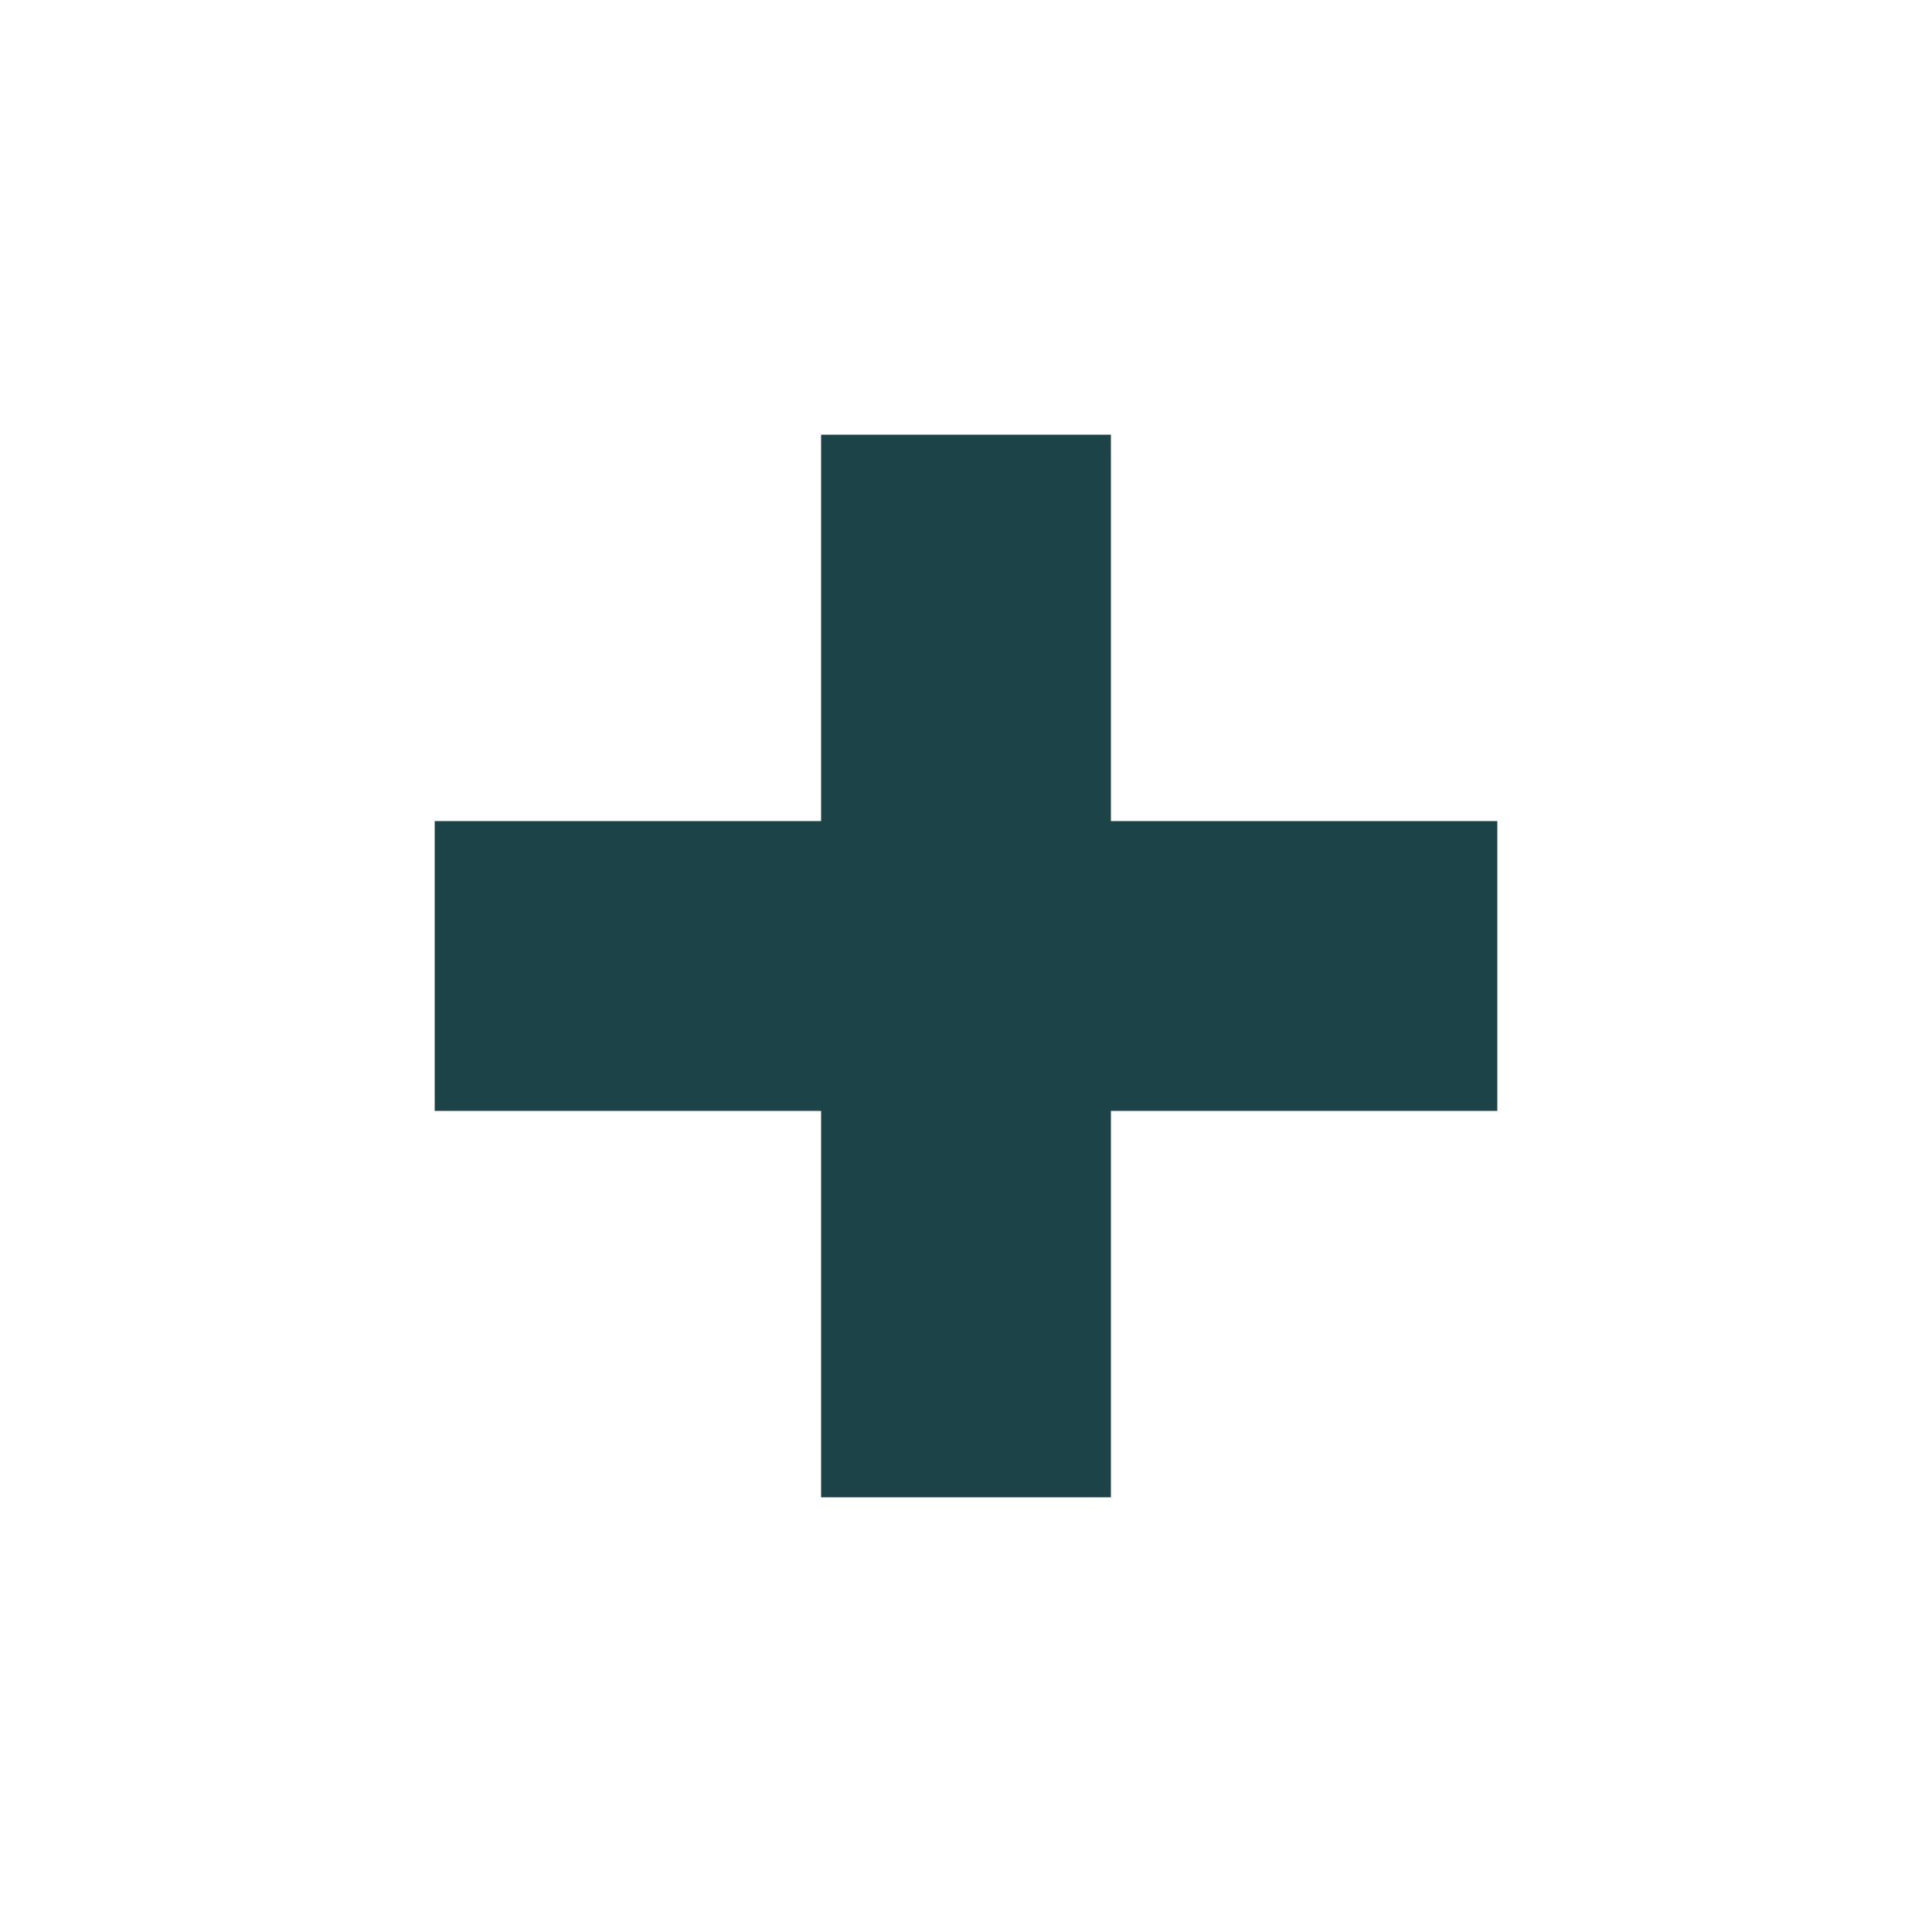
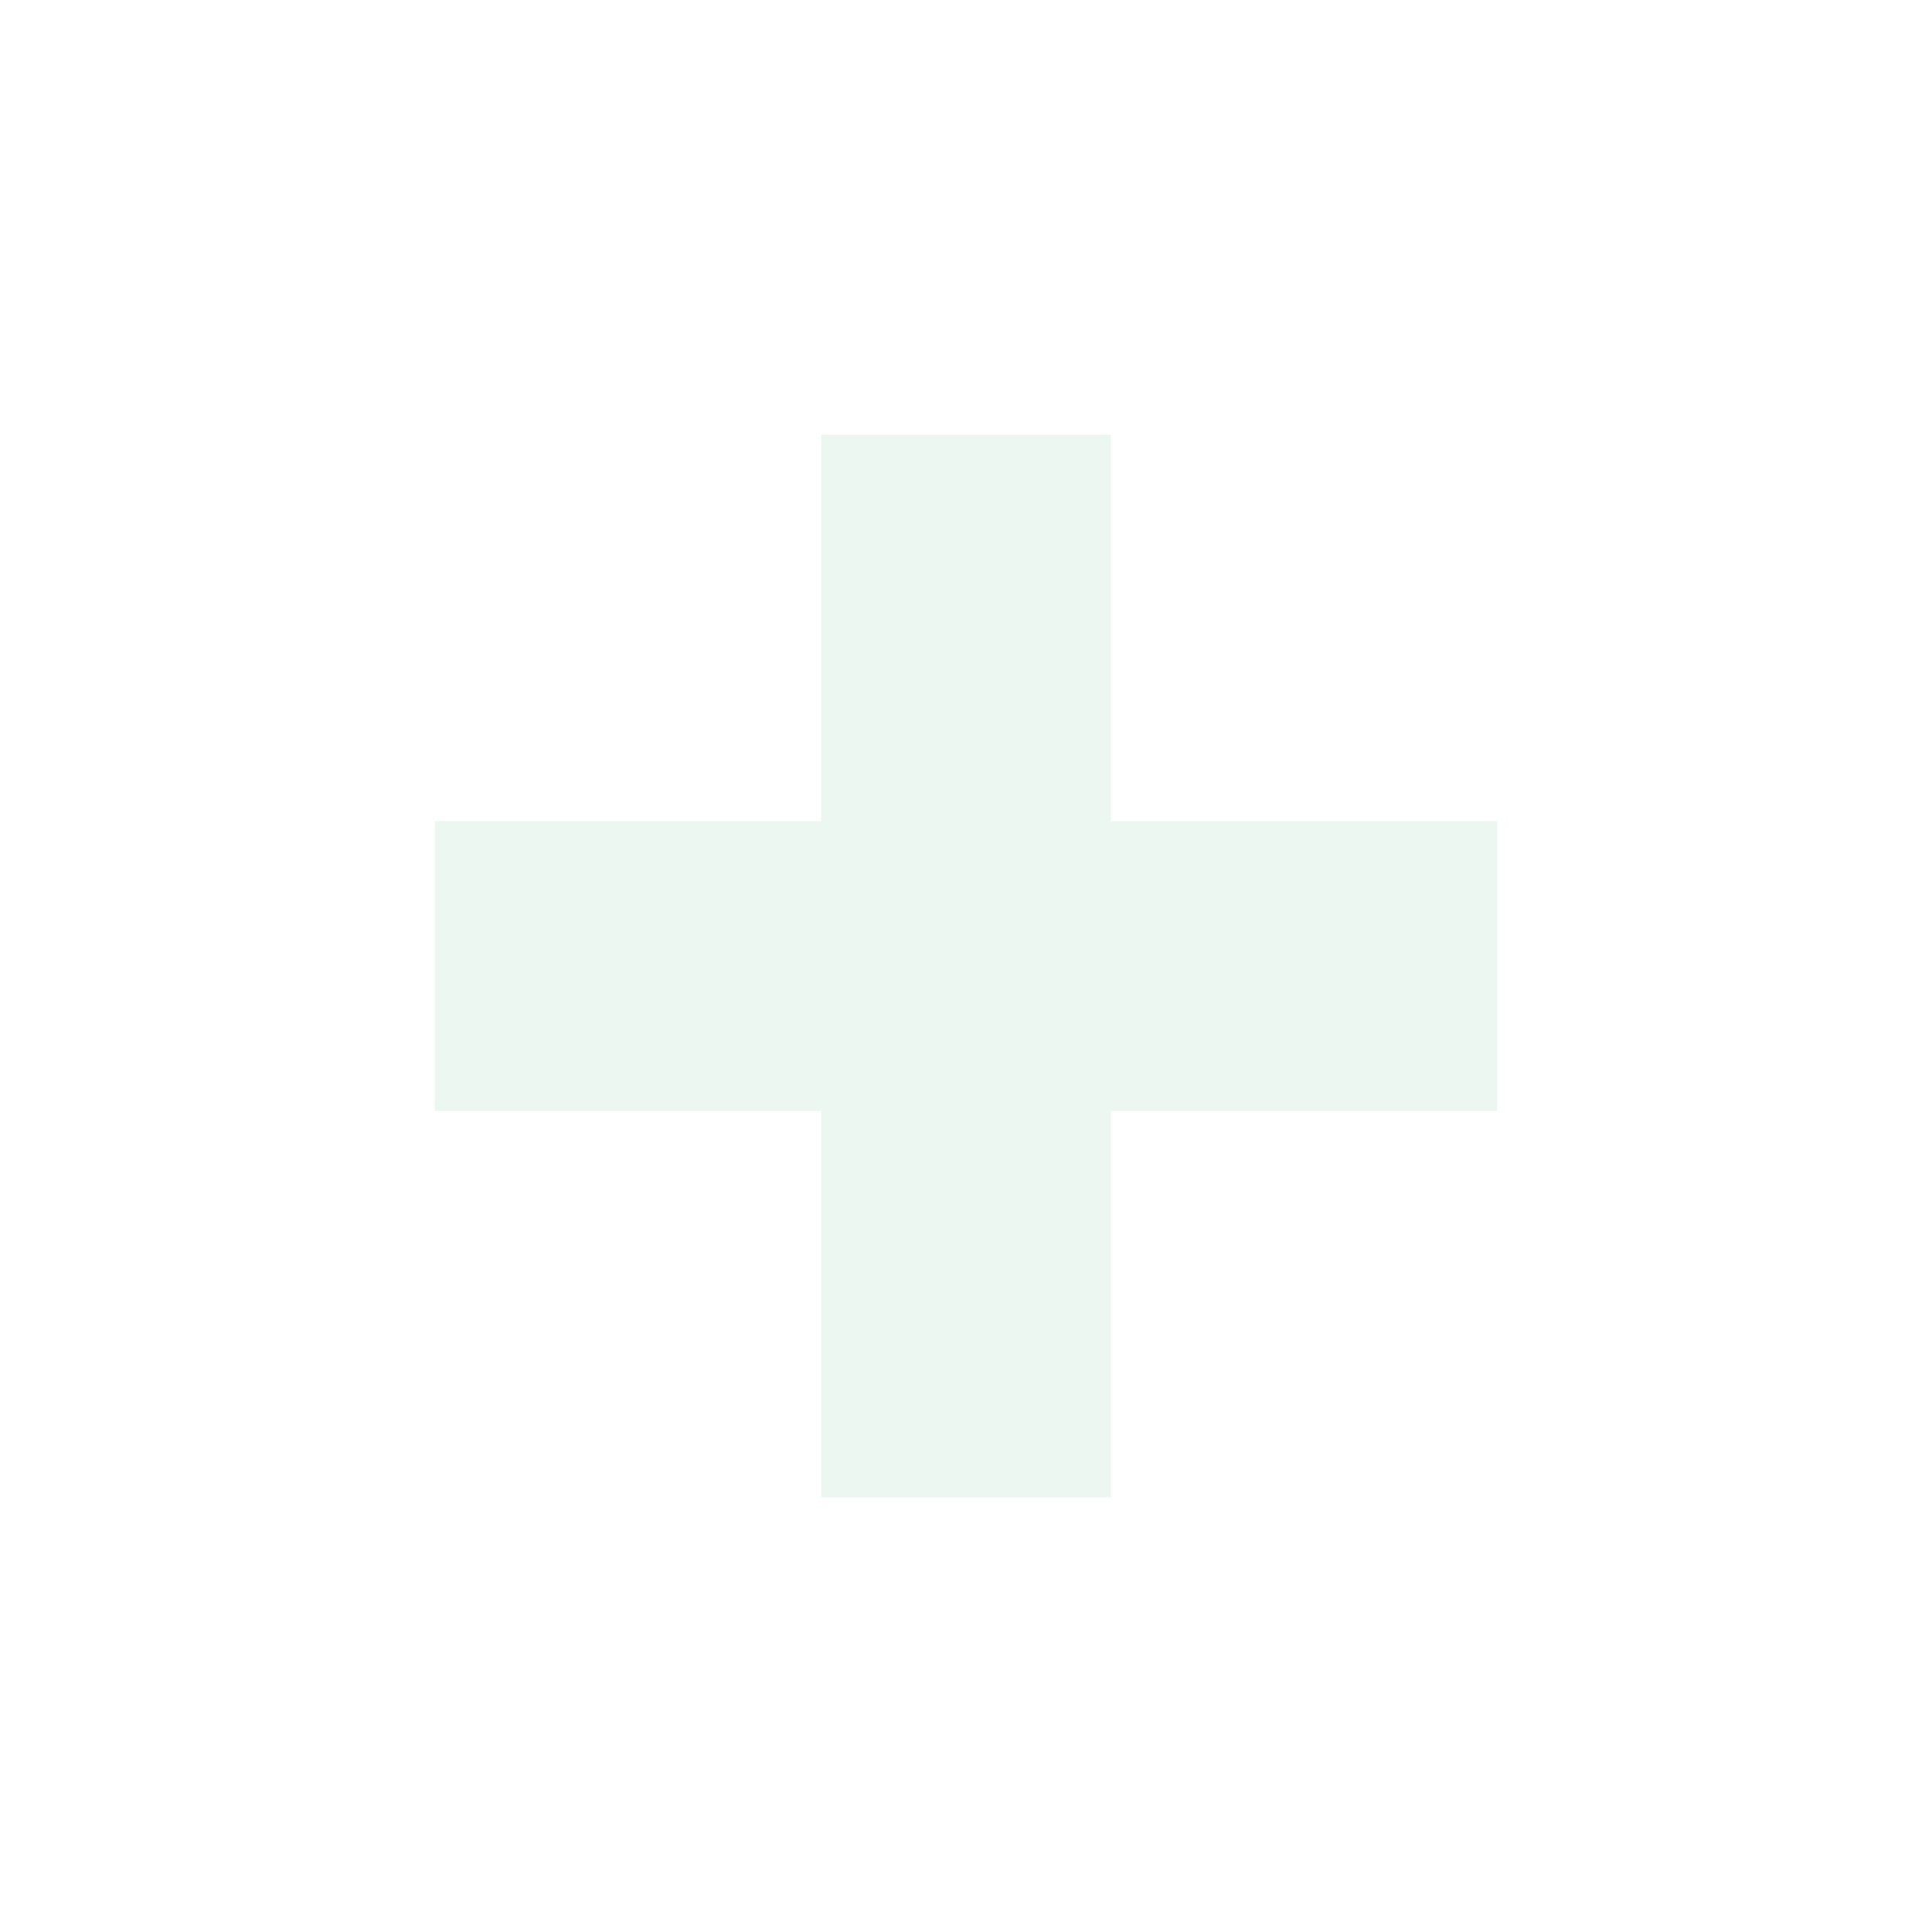
<svg xmlns="http://www.w3.org/2000/svg" version="1.1" id="Layer_1" x="0px" y="0px" viewBox="0 0 40 40" enable-background="new 0 0 40 40" xml:space="preserve">
-   <line fill="none" stroke="#1C4347" stroke-width="6" stroke-miterlimit="10" x1="20" y1="9" x2="20" y2="31" />
-   <line fill="none" stroke="#1C4347" stroke-width="6" stroke-miterlimit="10" x1="9" y1="20" x2="31" y2="20" />
+   <line fill="none" stroke="#EDF7F2" stroke-width="6" stroke-miterlimit="10" x1="20" y1="9" x2="20" y2="31" />
+   <line fill="none" stroke="#EDF7F2" stroke-width="6" stroke-miterlimit="10" x1="9" y1="20" x2="31" y2="20" />
</svg>
